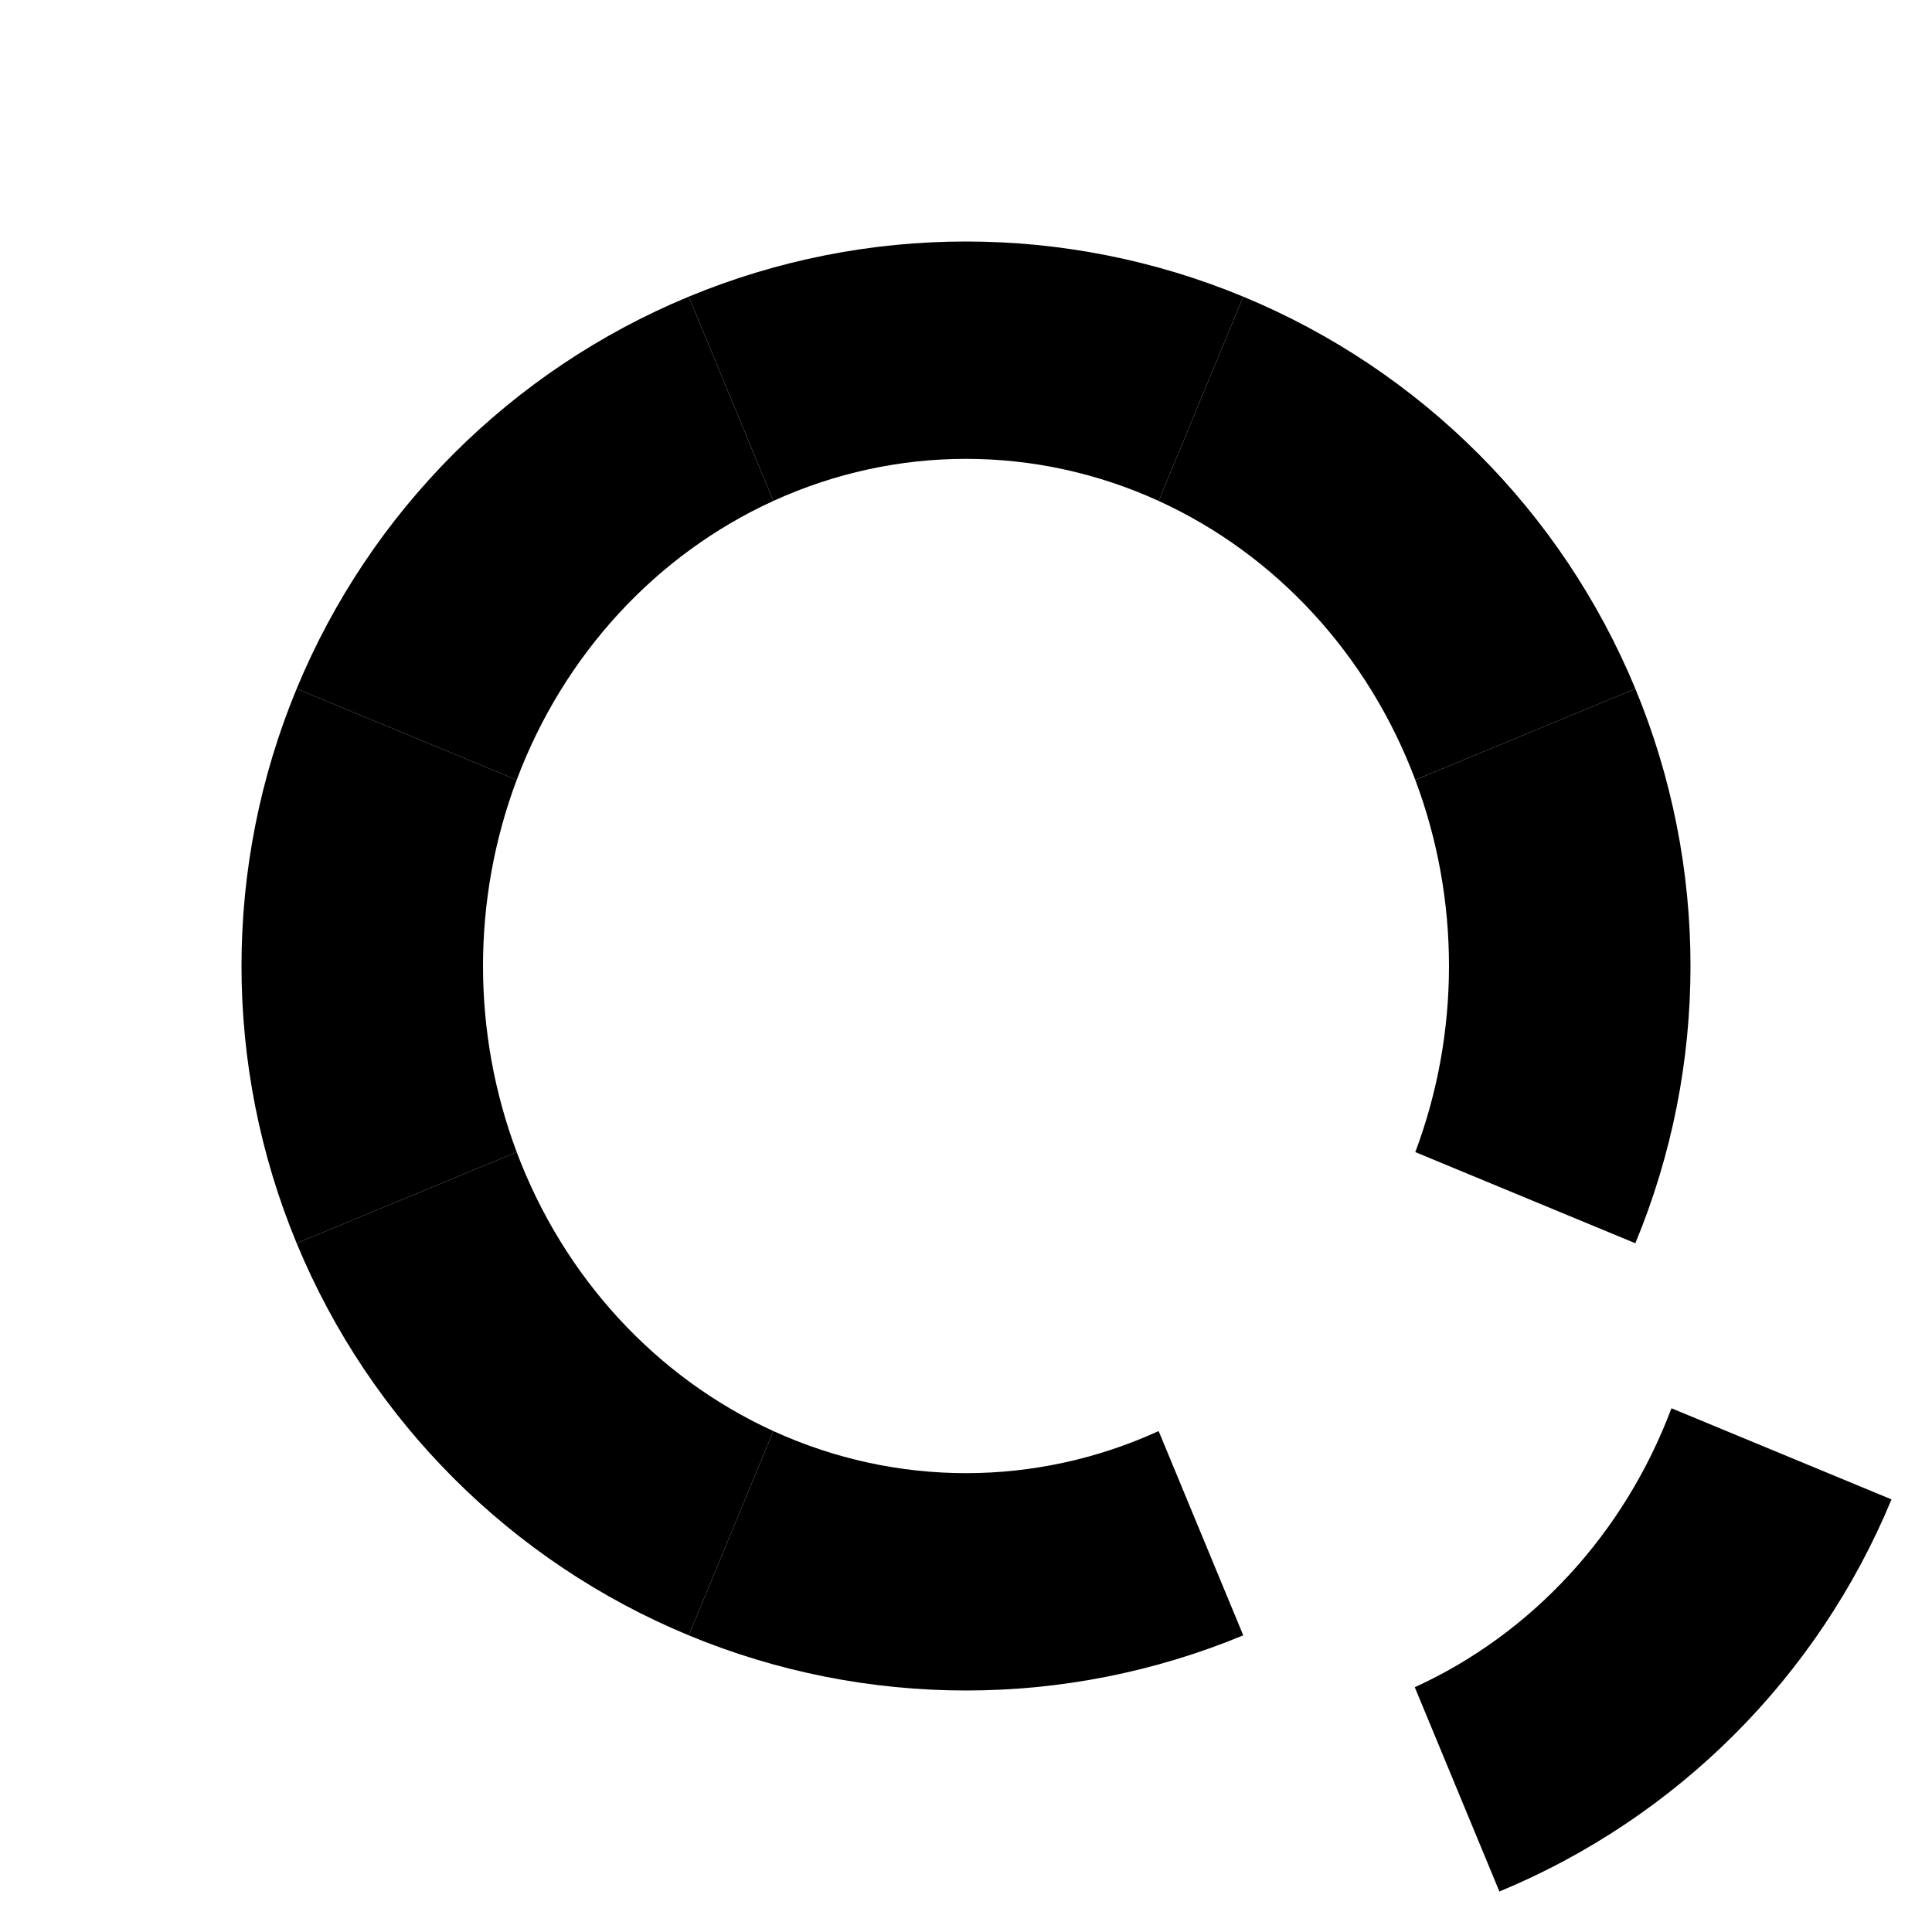
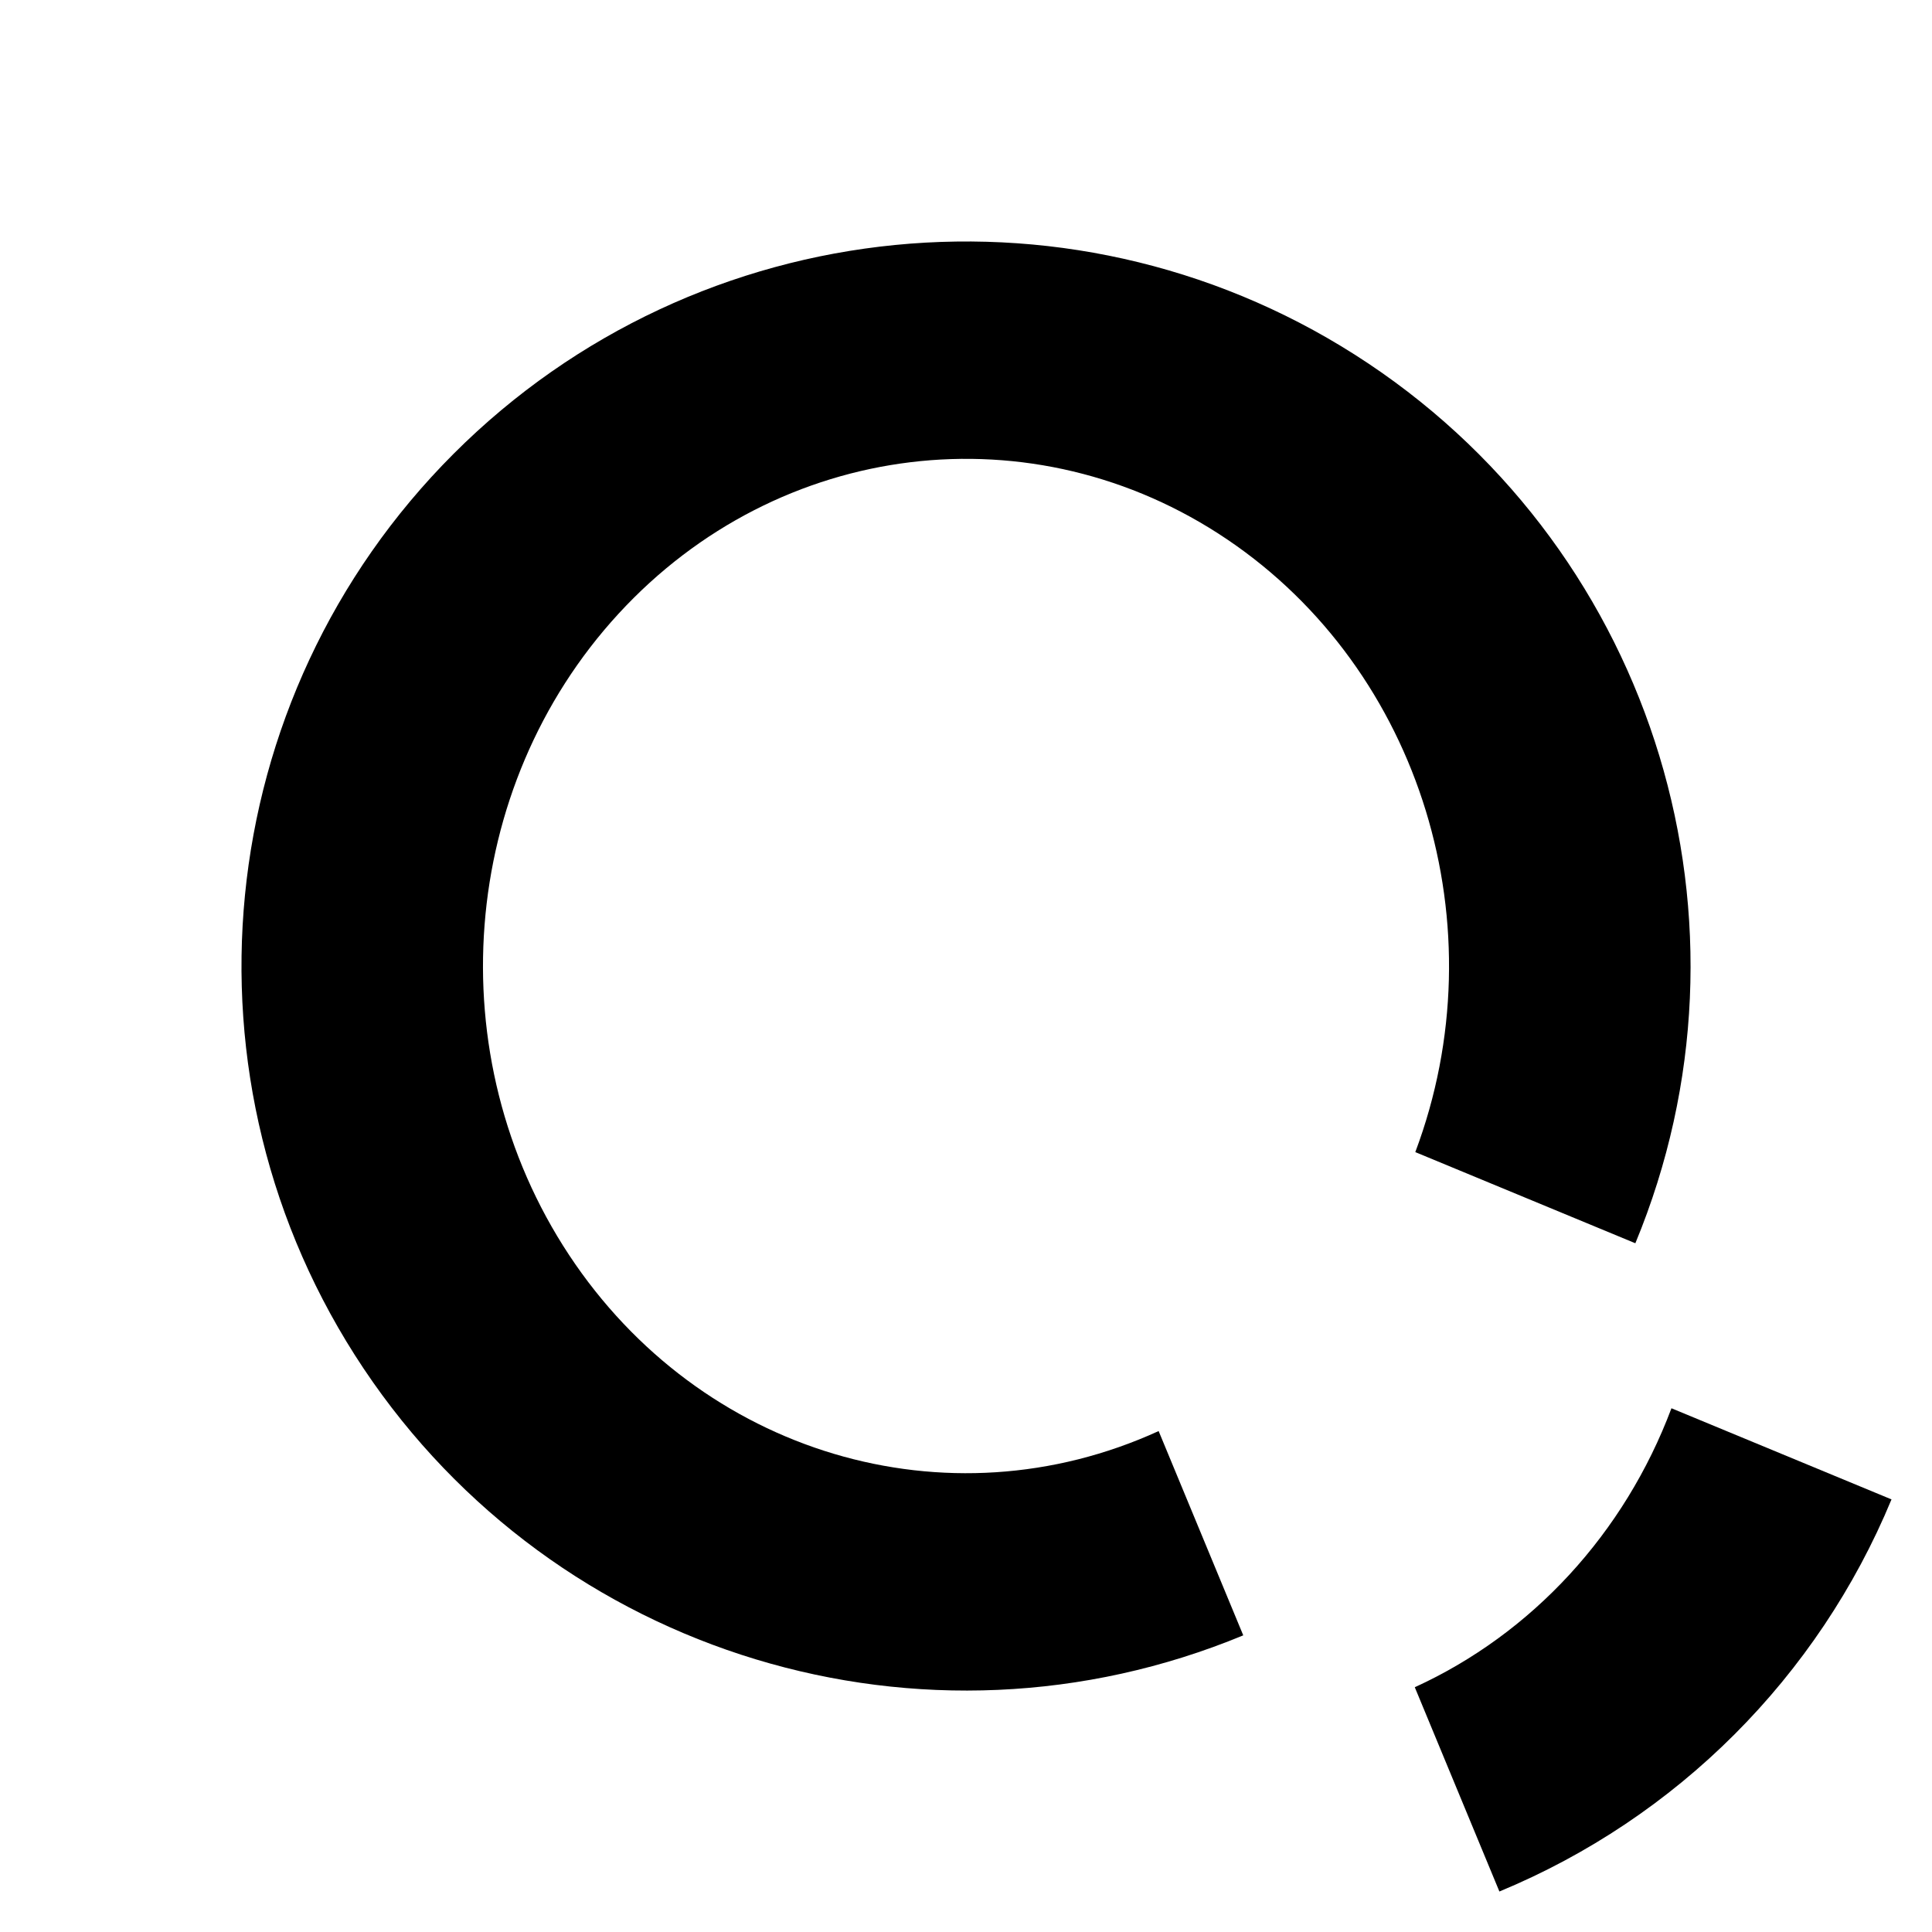
<svg xmlns="http://www.w3.org/2000/svg" viewBox="0 0 128 128" fill="currentColor">
+   <path data-seg="1-7" d="M82.369 108.346A48 48 0 1 1 108.346 82.369L93.767 76.33A32 33.6 0 1 0 76.763 94.812Z" />
  <path data-seg="0" d="M125.317 99.339A48 48 0 0 1 99.339 125.317L93.733 111.783A32 33.6 0 0 0 110.738 93.301Z" />
-   <path data-seg="1" d="M82.369 108.346A48 48 0 0 1 45.631 108.346L51.237 94.812A32 33.6 0 0 0 76.763 94.812Z" />
-   <path data-seg="2" d="M45.631 108.346A48 48 0 0 1 19.654 82.369L34.233 76.33A32 33.6 0 0 0 51.237 94.812Z" />
-   <path data-seg="3" d="M19.654 82.369A48 48 0 0 1 19.654 45.631L34.233 51.67A32 33.6 0 0 0 34.233 76.33Z" />
-   <path data-seg="4" d="M19.654 45.631A48 48 0 0 1 45.631 19.654L51.237 33.188A32 33.6 0 0 0 34.233 51.67Z" />
-   <path data-seg="5" d="M45.631 19.654A48 48 0 0 1 82.369 19.654L76.763 33.188A32 33.6 0 0 0 51.237 33.188Z" />
-   <path data-seg="6" d="M82.369 19.654A48 48 0 0 1 108.346 45.631L93.767 51.67A32 33.6 0 0 0 76.763 33.188Z" />
-   <path data-seg="7" d="M108.346 45.631A48 48 0 0 1 108.346 82.369L93.767 76.33A32 33.6 0 0 0 93.767 51.67Z" />
</svg>
